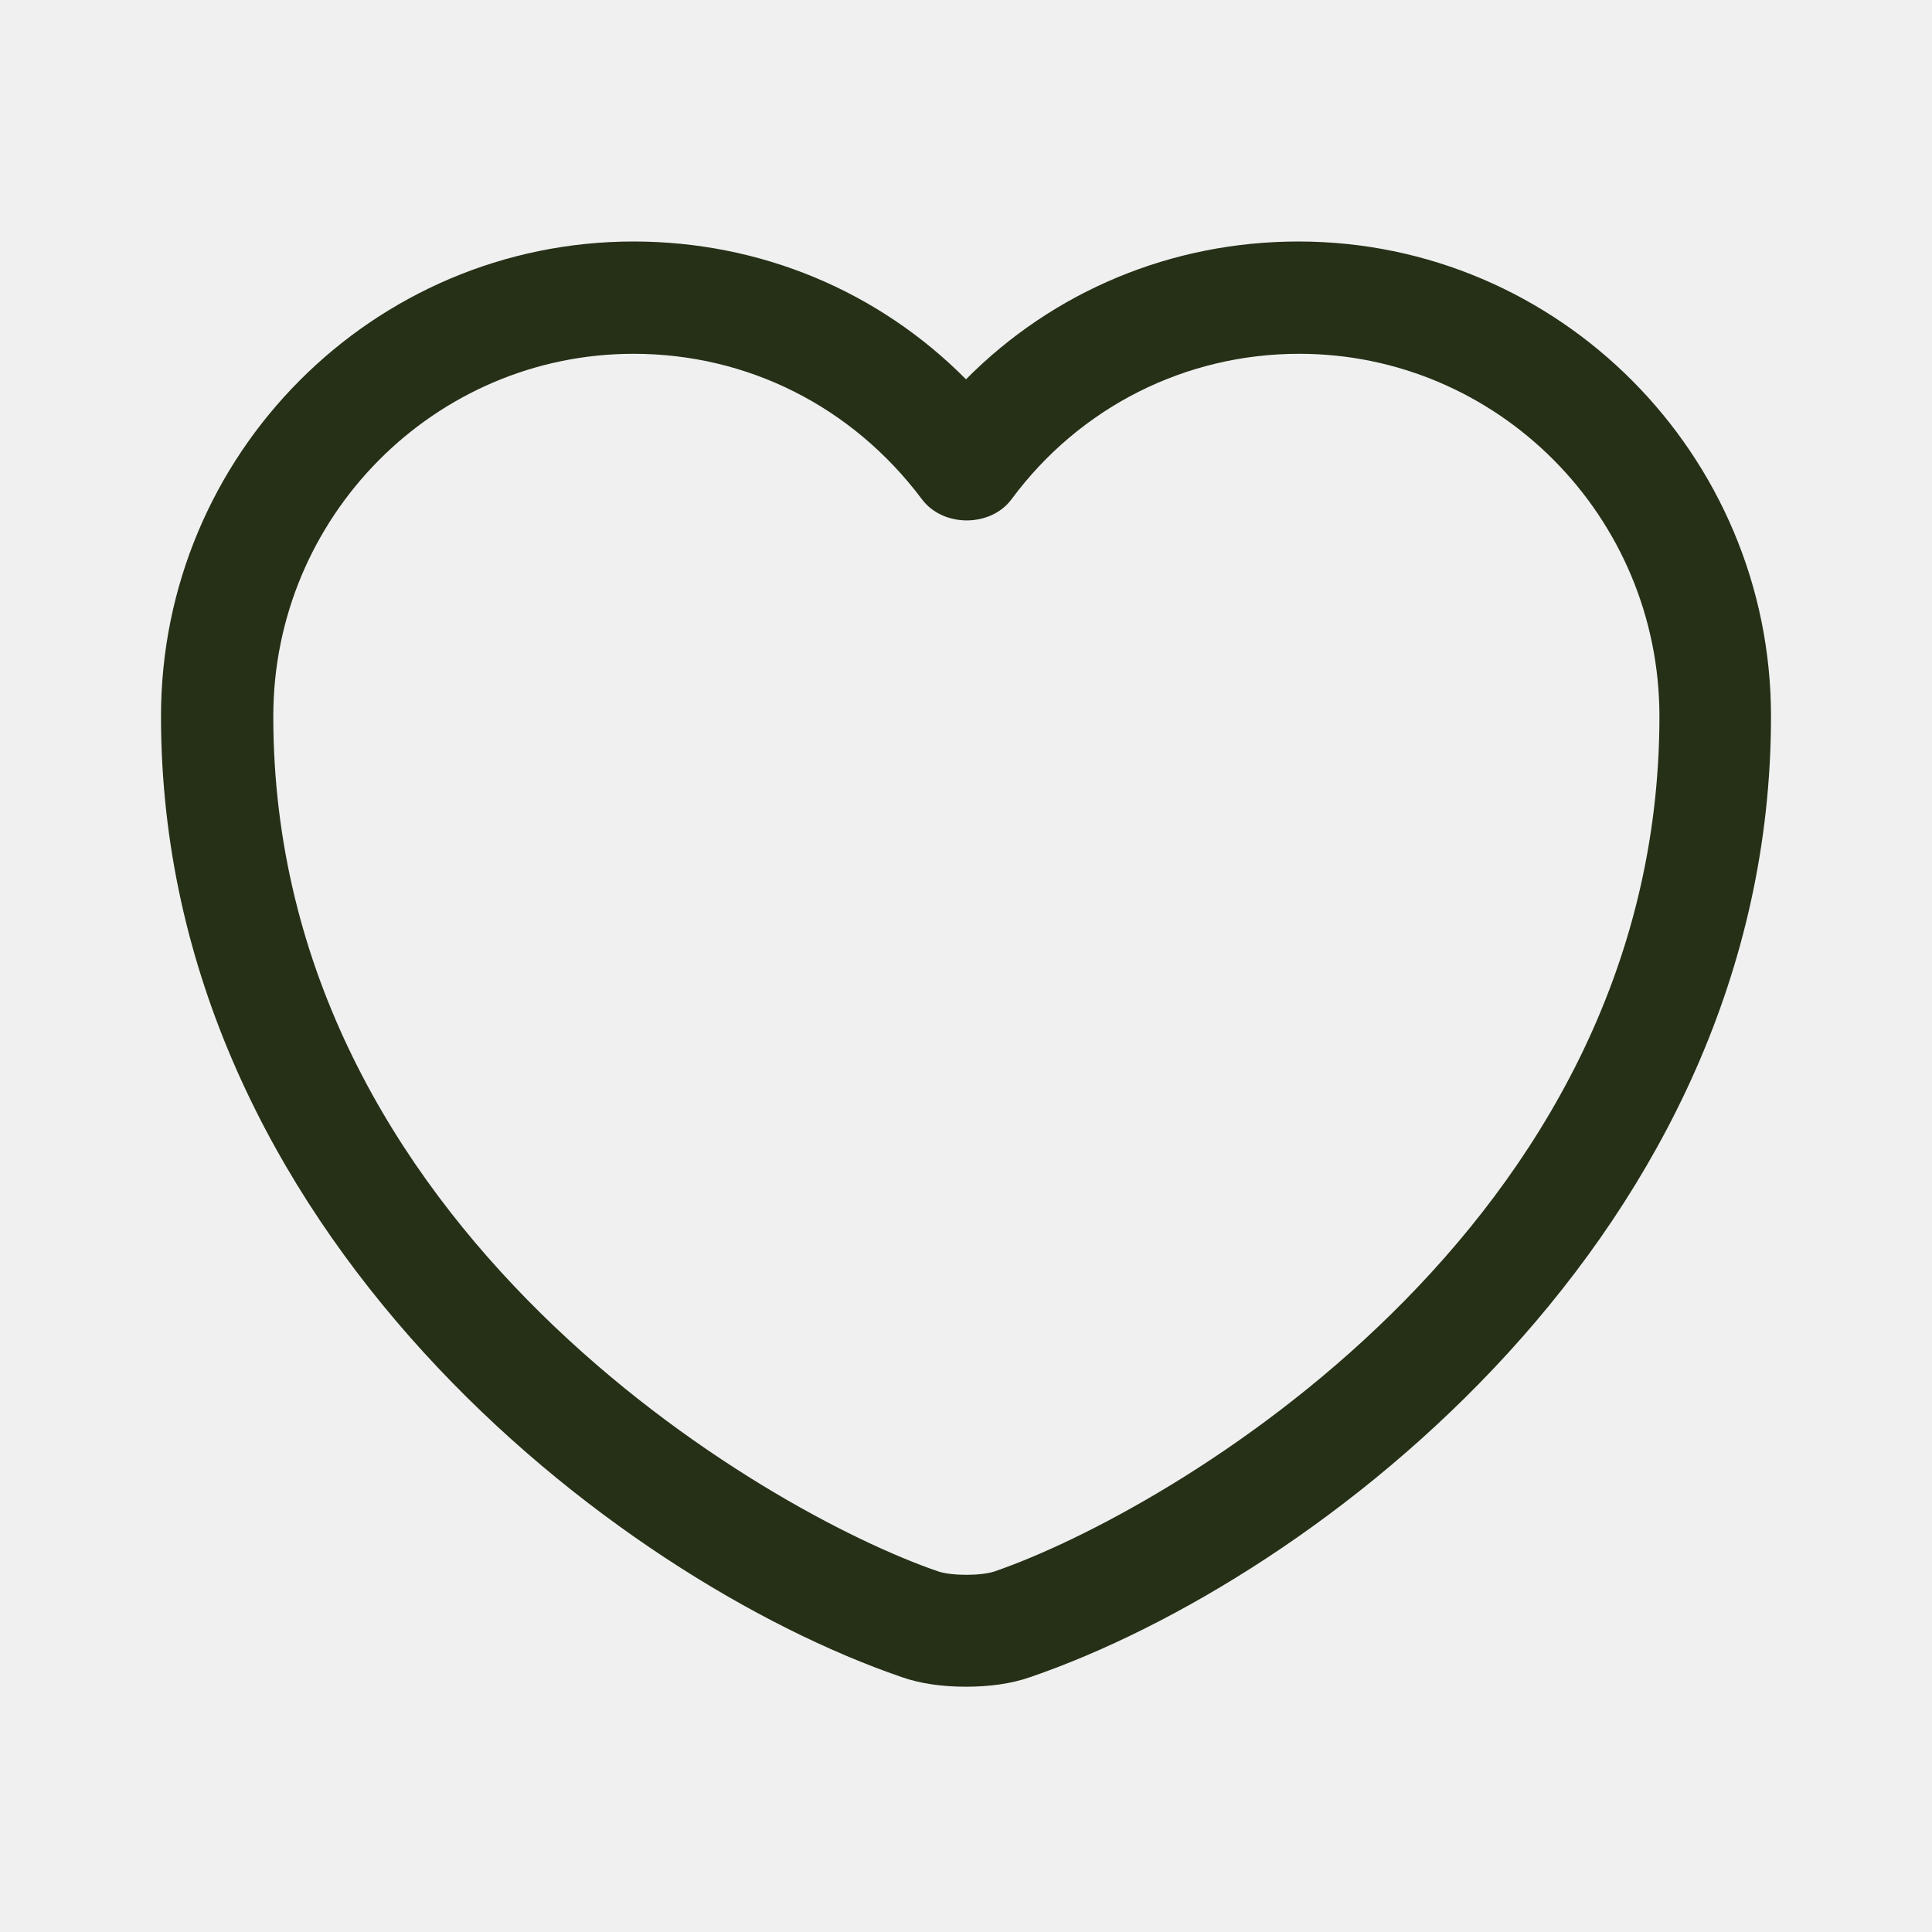
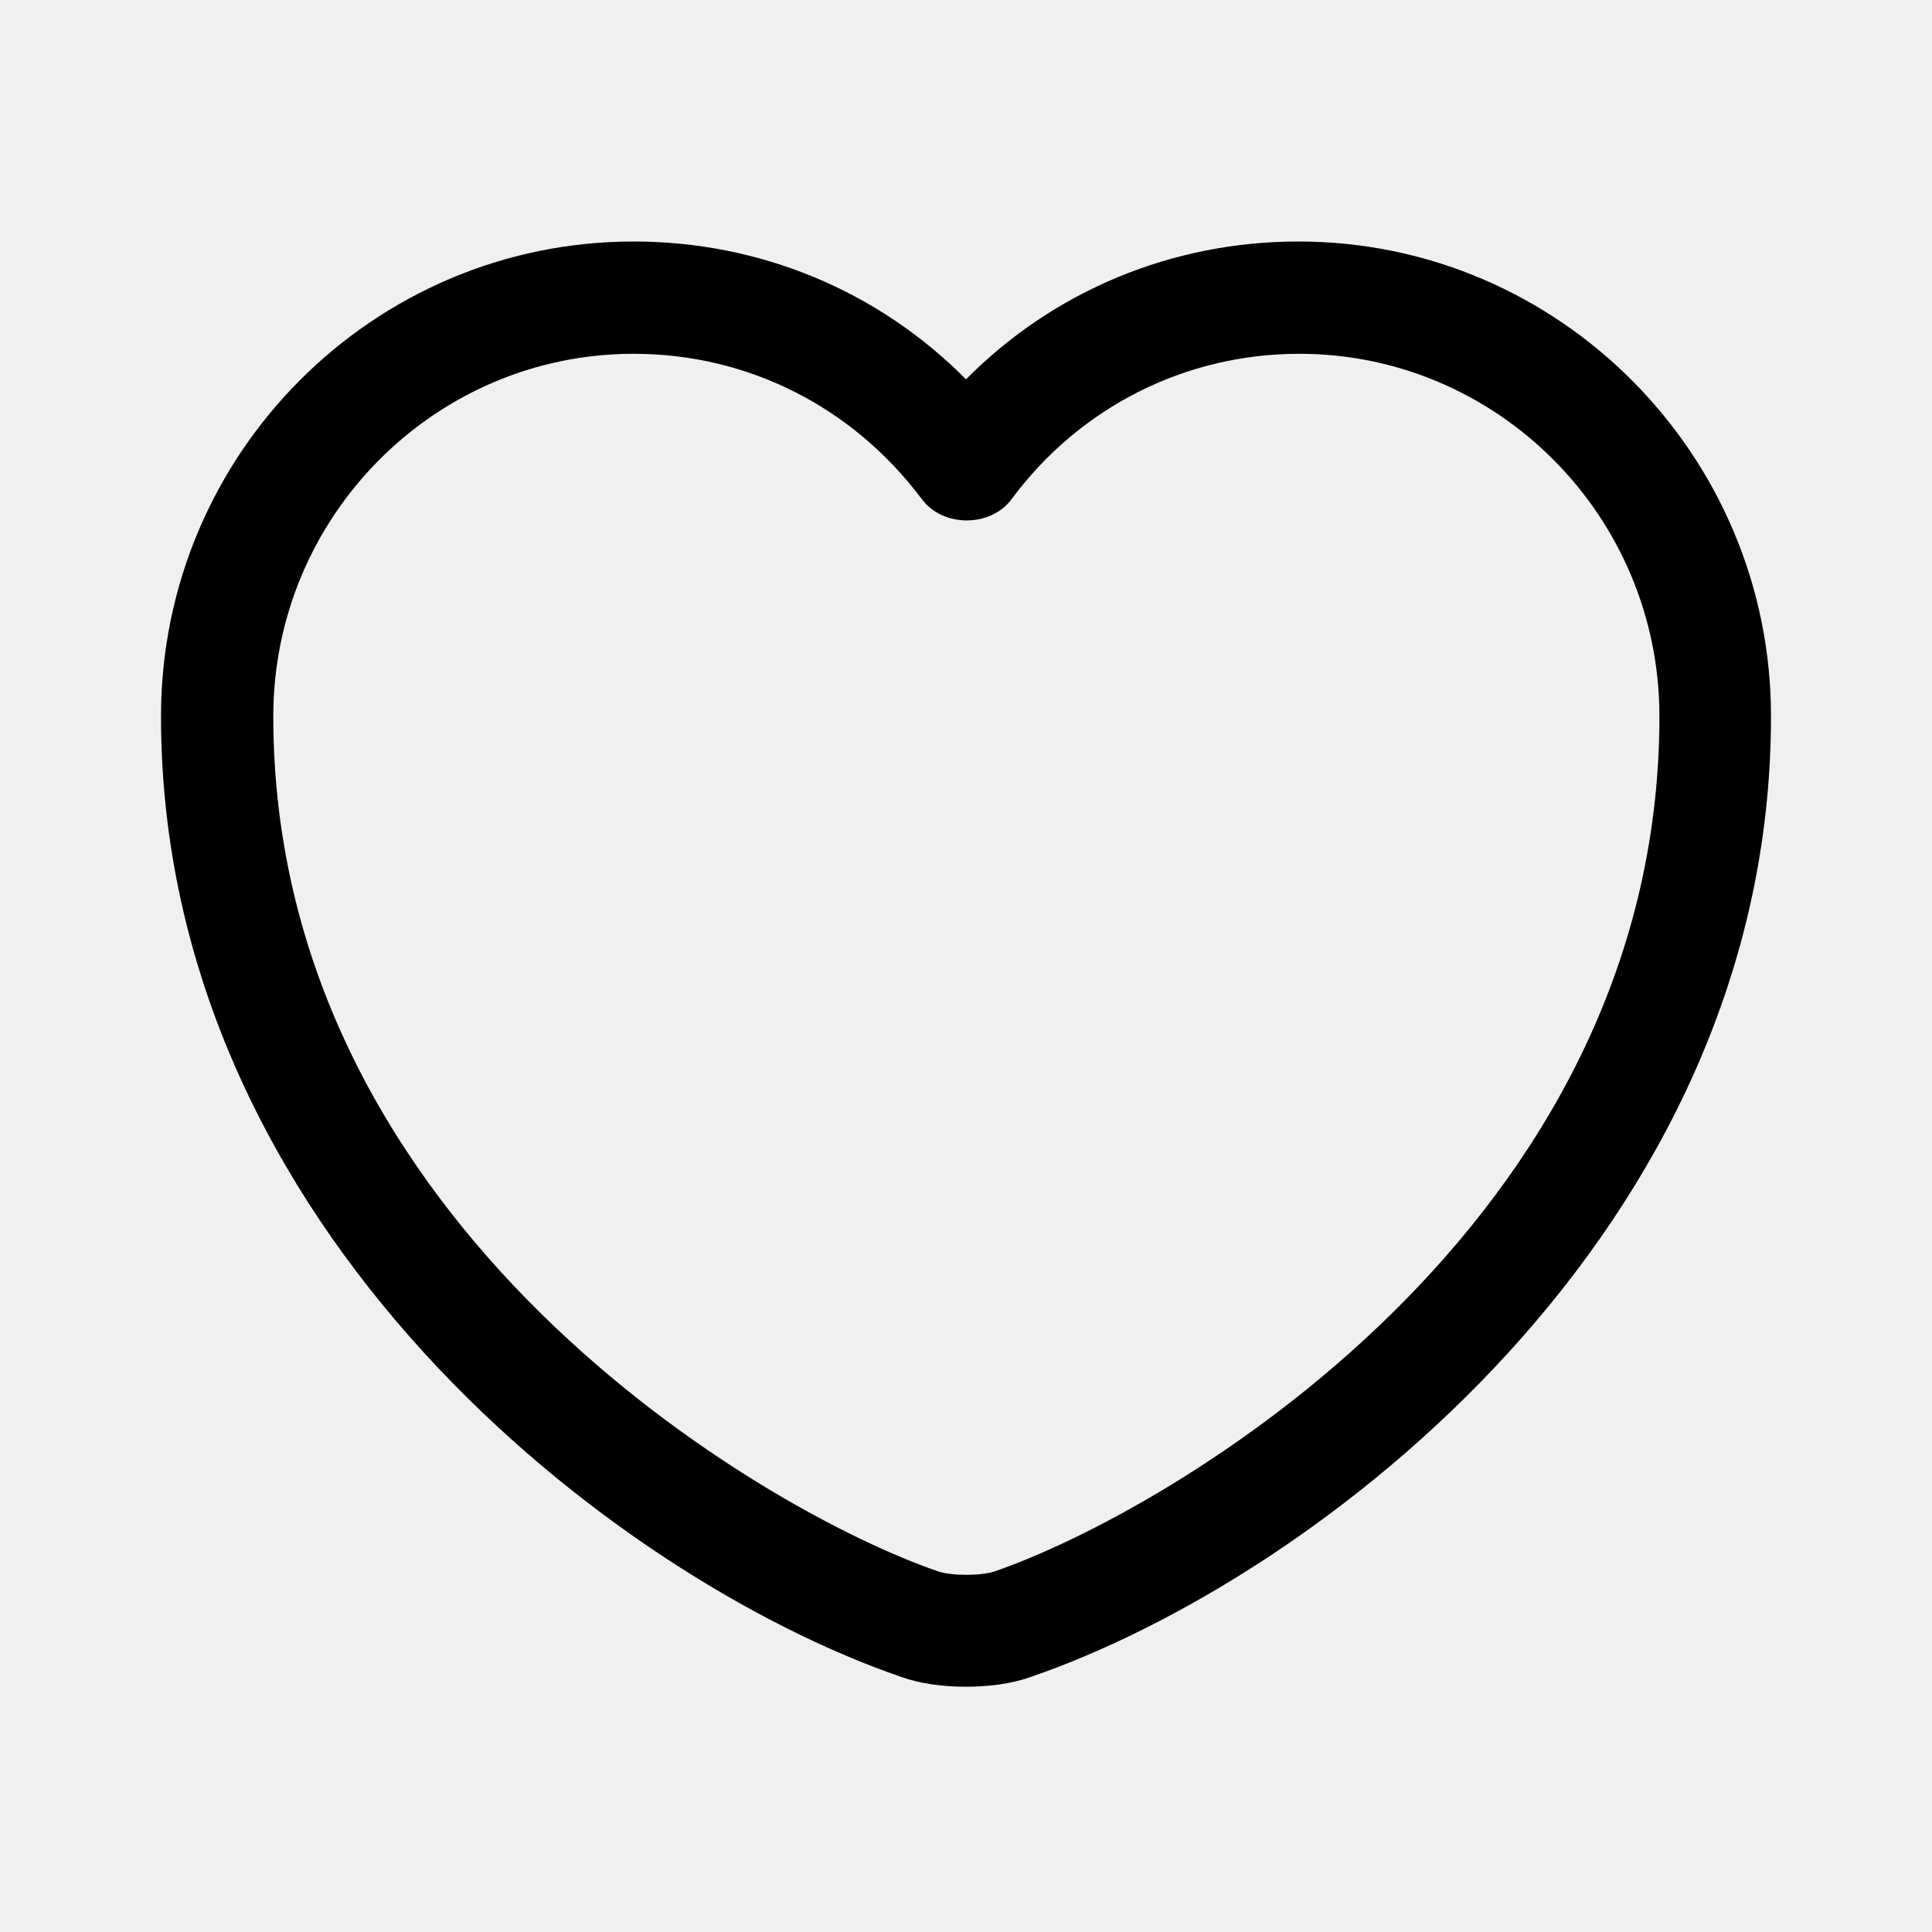
<svg xmlns="http://www.w3.org/2000/svg" width="24" height="24" viewBox="0 0 24 24" fill="none">
  <g clip-path="url(#clip0_666_35868)">
-     <path d="M12 20.953C11.712 20.953 11.433 20.916 11.2 20.833C7.647 19.614 2 15.288 2 8.898C2 5.642 4.633 3 7.87 3C9.442 3 10.912 3.614 12 4.712C13.088 3.614 14.558 3 16.13 3C19.367 3 22 5.651 22 8.898C22 15.298 16.354 19.614 12.8 20.833C12.567 20.916 12.288 20.953 12 20.953ZM7.87 4.395C5.405 4.395 3.395 6.414 3.395 8.898C3.395 15.251 9.507 18.786 11.656 19.521C11.823 19.577 12.186 19.577 12.354 19.521C14.493 18.786 20.614 15.261 20.614 8.898C20.614 6.414 18.605 4.395 16.14 4.395C14.726 4.395 13.414 5.056 12.567 6.2C12.307 6.553 11.712 6.553 11.451 6.2C10.586 5.047 9.284 4.395 7.87 4.395Z" fill="#253017" />
+     <path d="M12 20.953C11.712 20.953 11.433 20.916 11.2 20.833C7.647 19.614 2 15.288 2 8.898C2 5.642 4.633 3 7.87 3C9.442 3 10.912 3.614 12 4.712C13.088 3.614 14.558 3 16.13 3C19.367 3 22 5.651 22 8.898C22 15.298 16.354 19.614 12.8 20.833C12.567 20.916 12.288 20.953 12 20.953ZM7.87 4.395C5.405 4.395 3.395 6.414 3.395 8.898C3.395 15.251 9.507 18.786 11.656 19.521C11.823 19.577 12.186 19.577 12.354 19.521C14.493 18.786 20.614 15.261 20.614 8.898C20.614 6.414 18.605 4.395 16.14 4.395C14.726 4.395 13.414 5.056 12.567 6.2C12.307 6.553 11.712 6.553 11.451 6.2C10.586 5.047 9.284 4.395 7.87 4.395Z" fill="currentColor" />
  </g>
  <defs>
    <clipPath id="clip0_666_35868">
      <rect width="24" height="24" fill="white" />
    </clipPath>
  </defs>
</svg>
